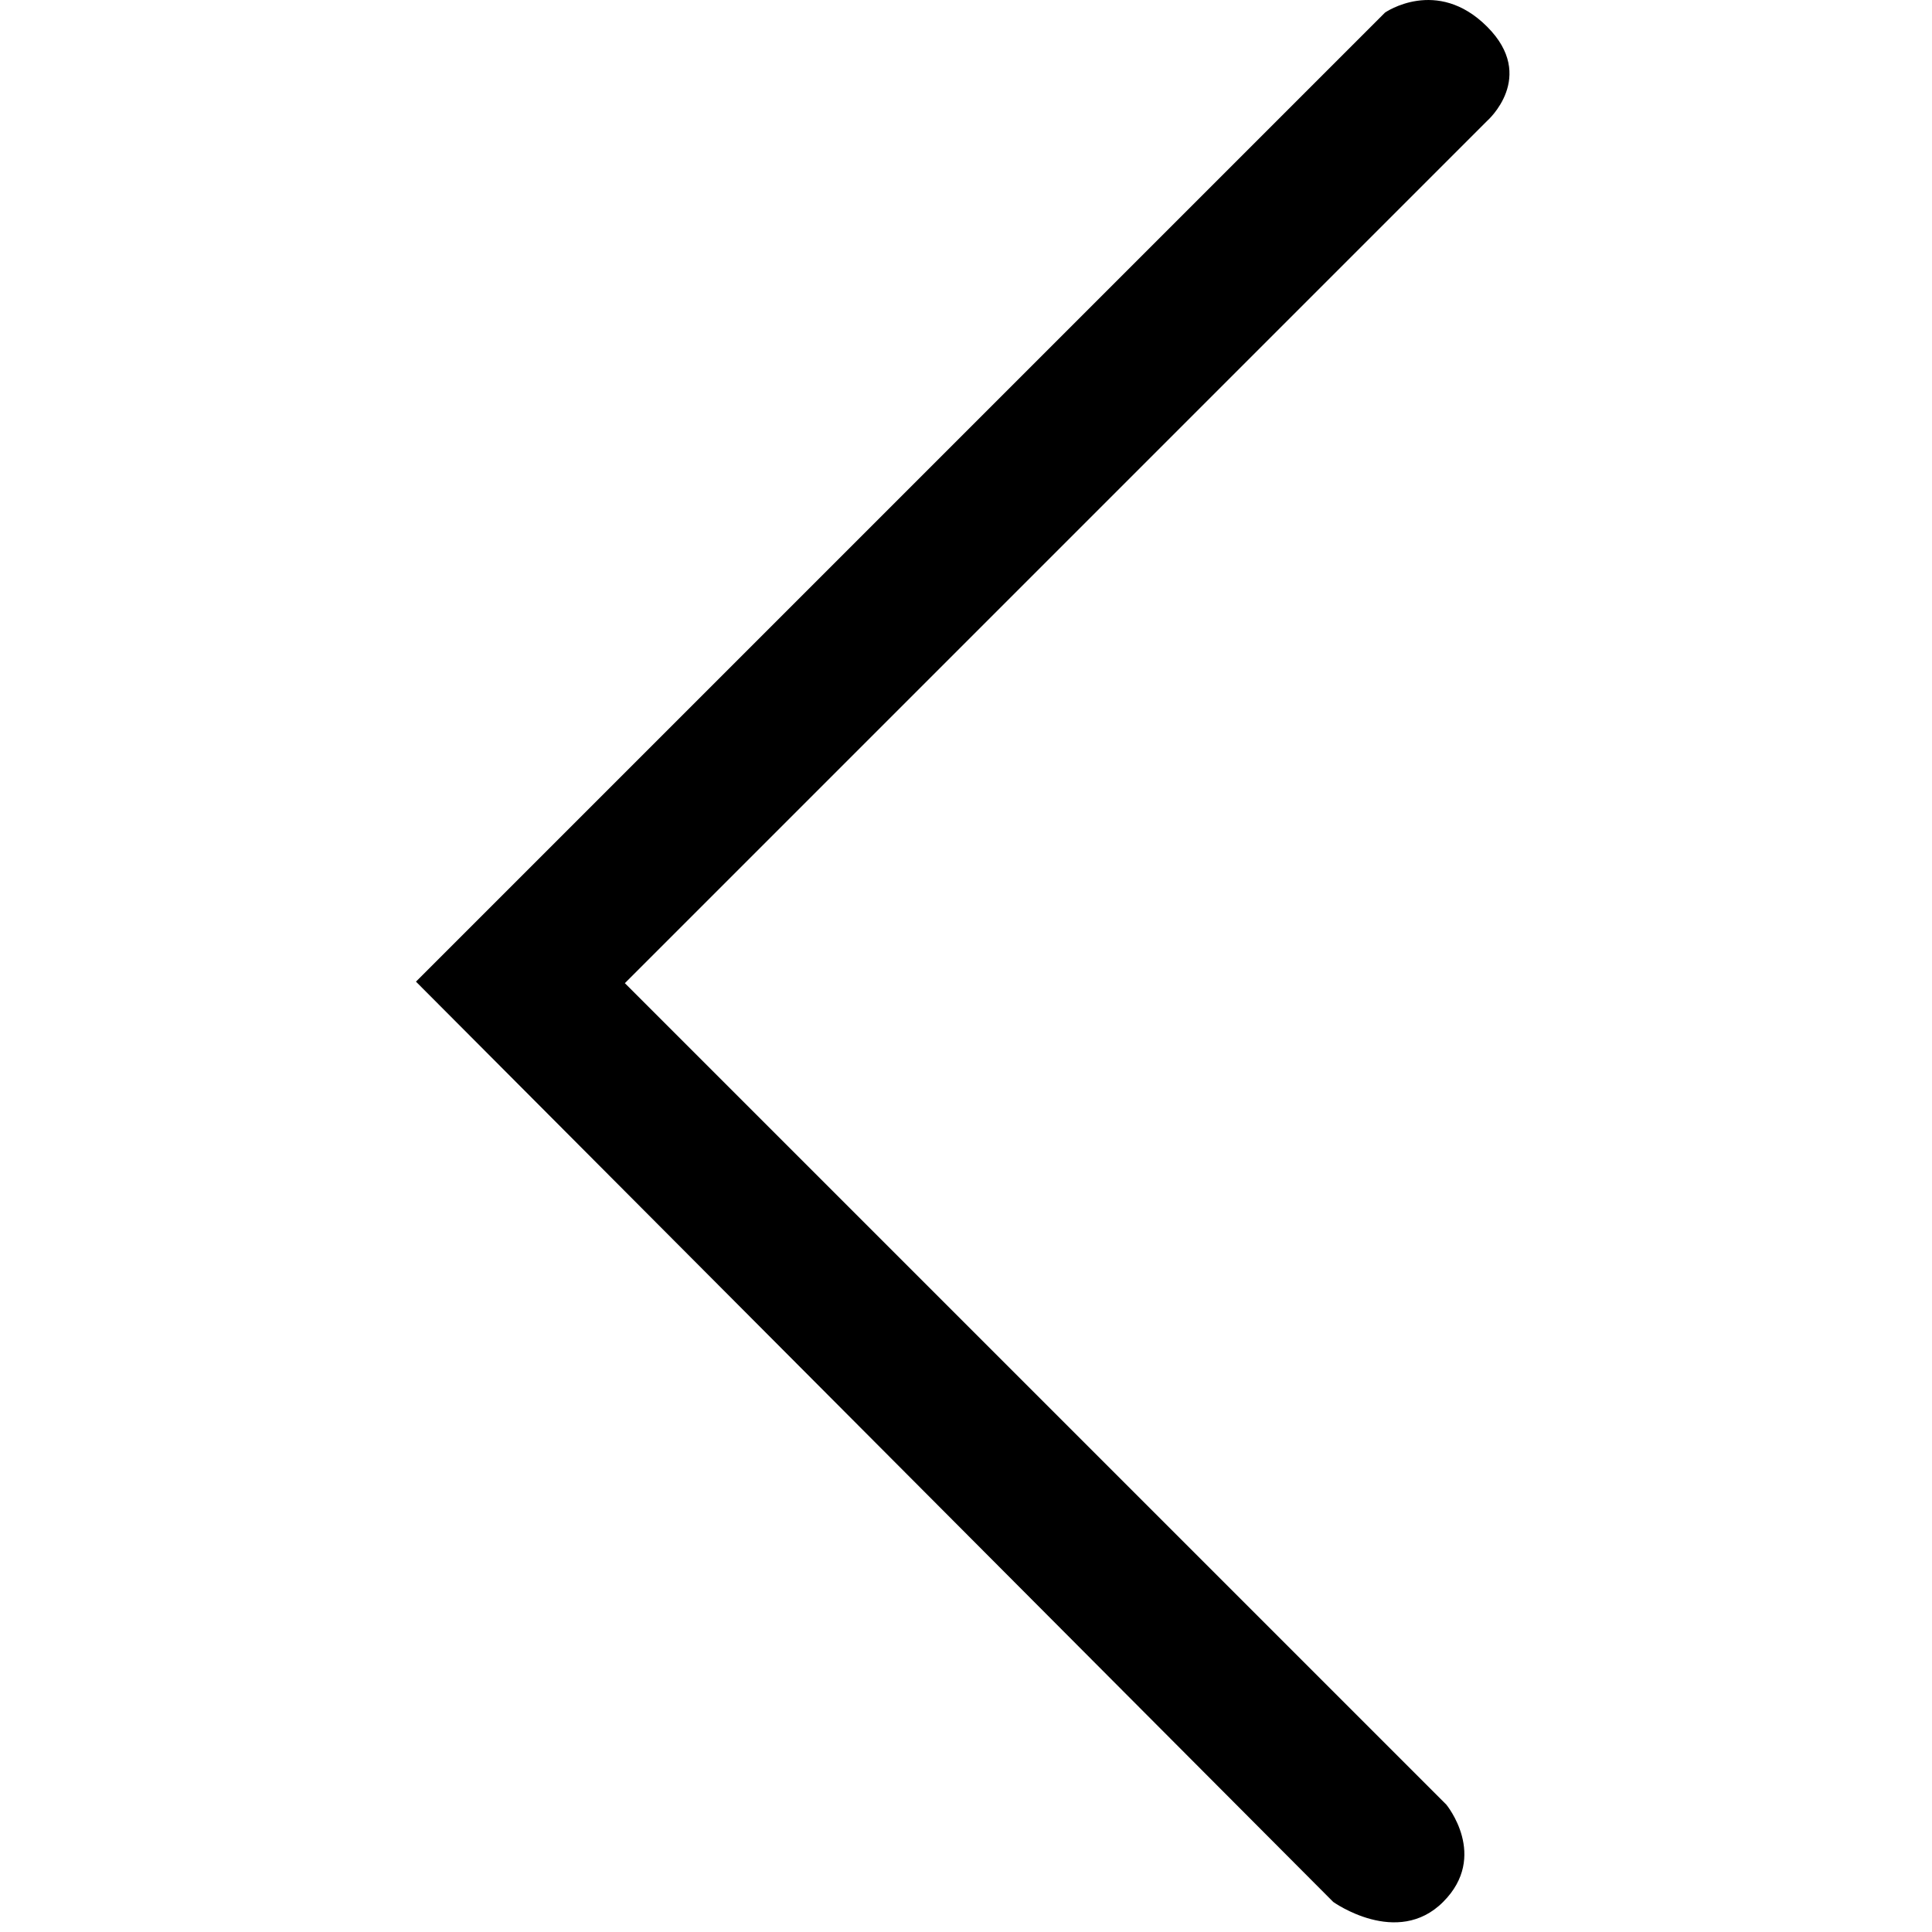
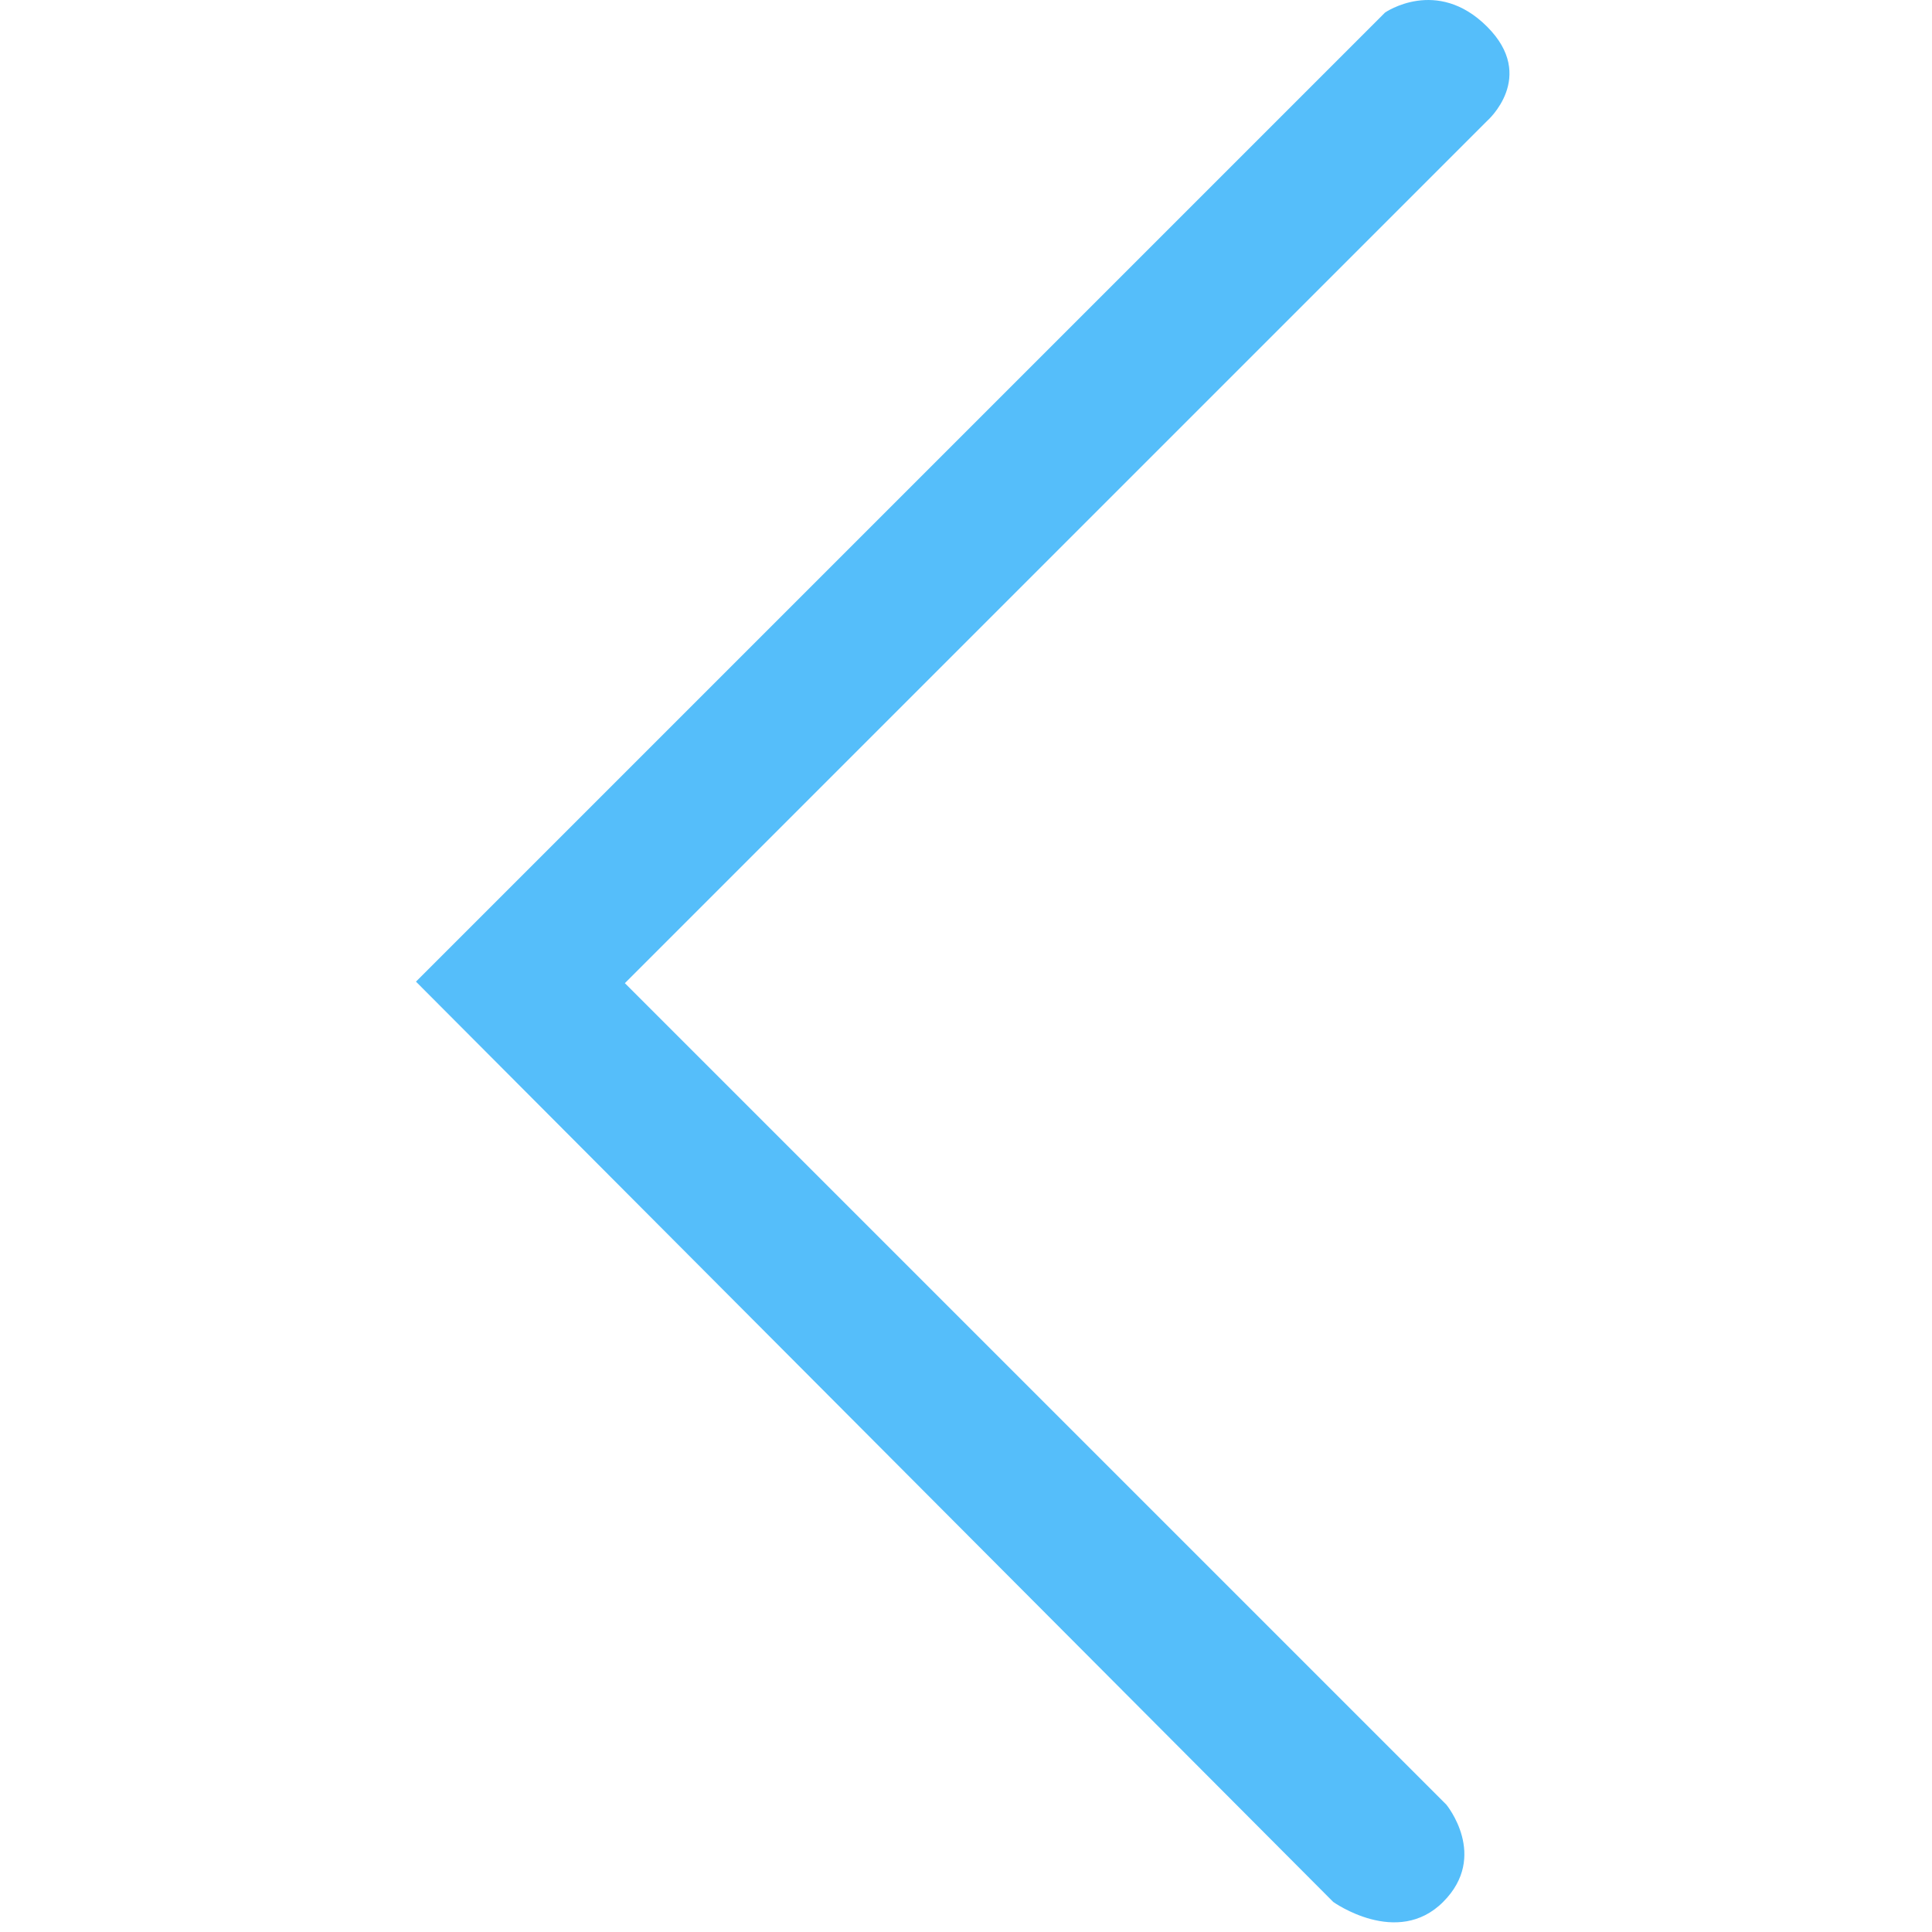
<svg xmlns="http://www.w3.org/2000/svg" version="1.1" id="Your_Icon" x="0px" y="0px" width="100px" height="100px" viewBox="0 0 100 100" enable-background="new 0 0 100 100" xml:space="preserve">
-   <path fill="#000000" d="M21.53,50.809L71.688,0.651c0,0,2.685-1.87,5.285,0.73c2.604,2.601,0,4.877,0,4.877l-44.63,44.631  l42.517,42.516c0,0,2.211,2.666-0.164,5.039c-2.373,2.375-5.688,0-5.688,0L21.53,50.809z" />
+   <path fill="#55BEFA" d="M21.53,50.809L71.688,0.651c0,0,2.685-1.87,5.285,0.73c2.604,2.601,0,4.877,0,4.877l-44.63,44.631  l42.517,42.516c0,0,2.211,2.666-0.164,5.039c-2.373,2.375-5.688,0-5.688,0L21.53,50.809z" />
</svg>
